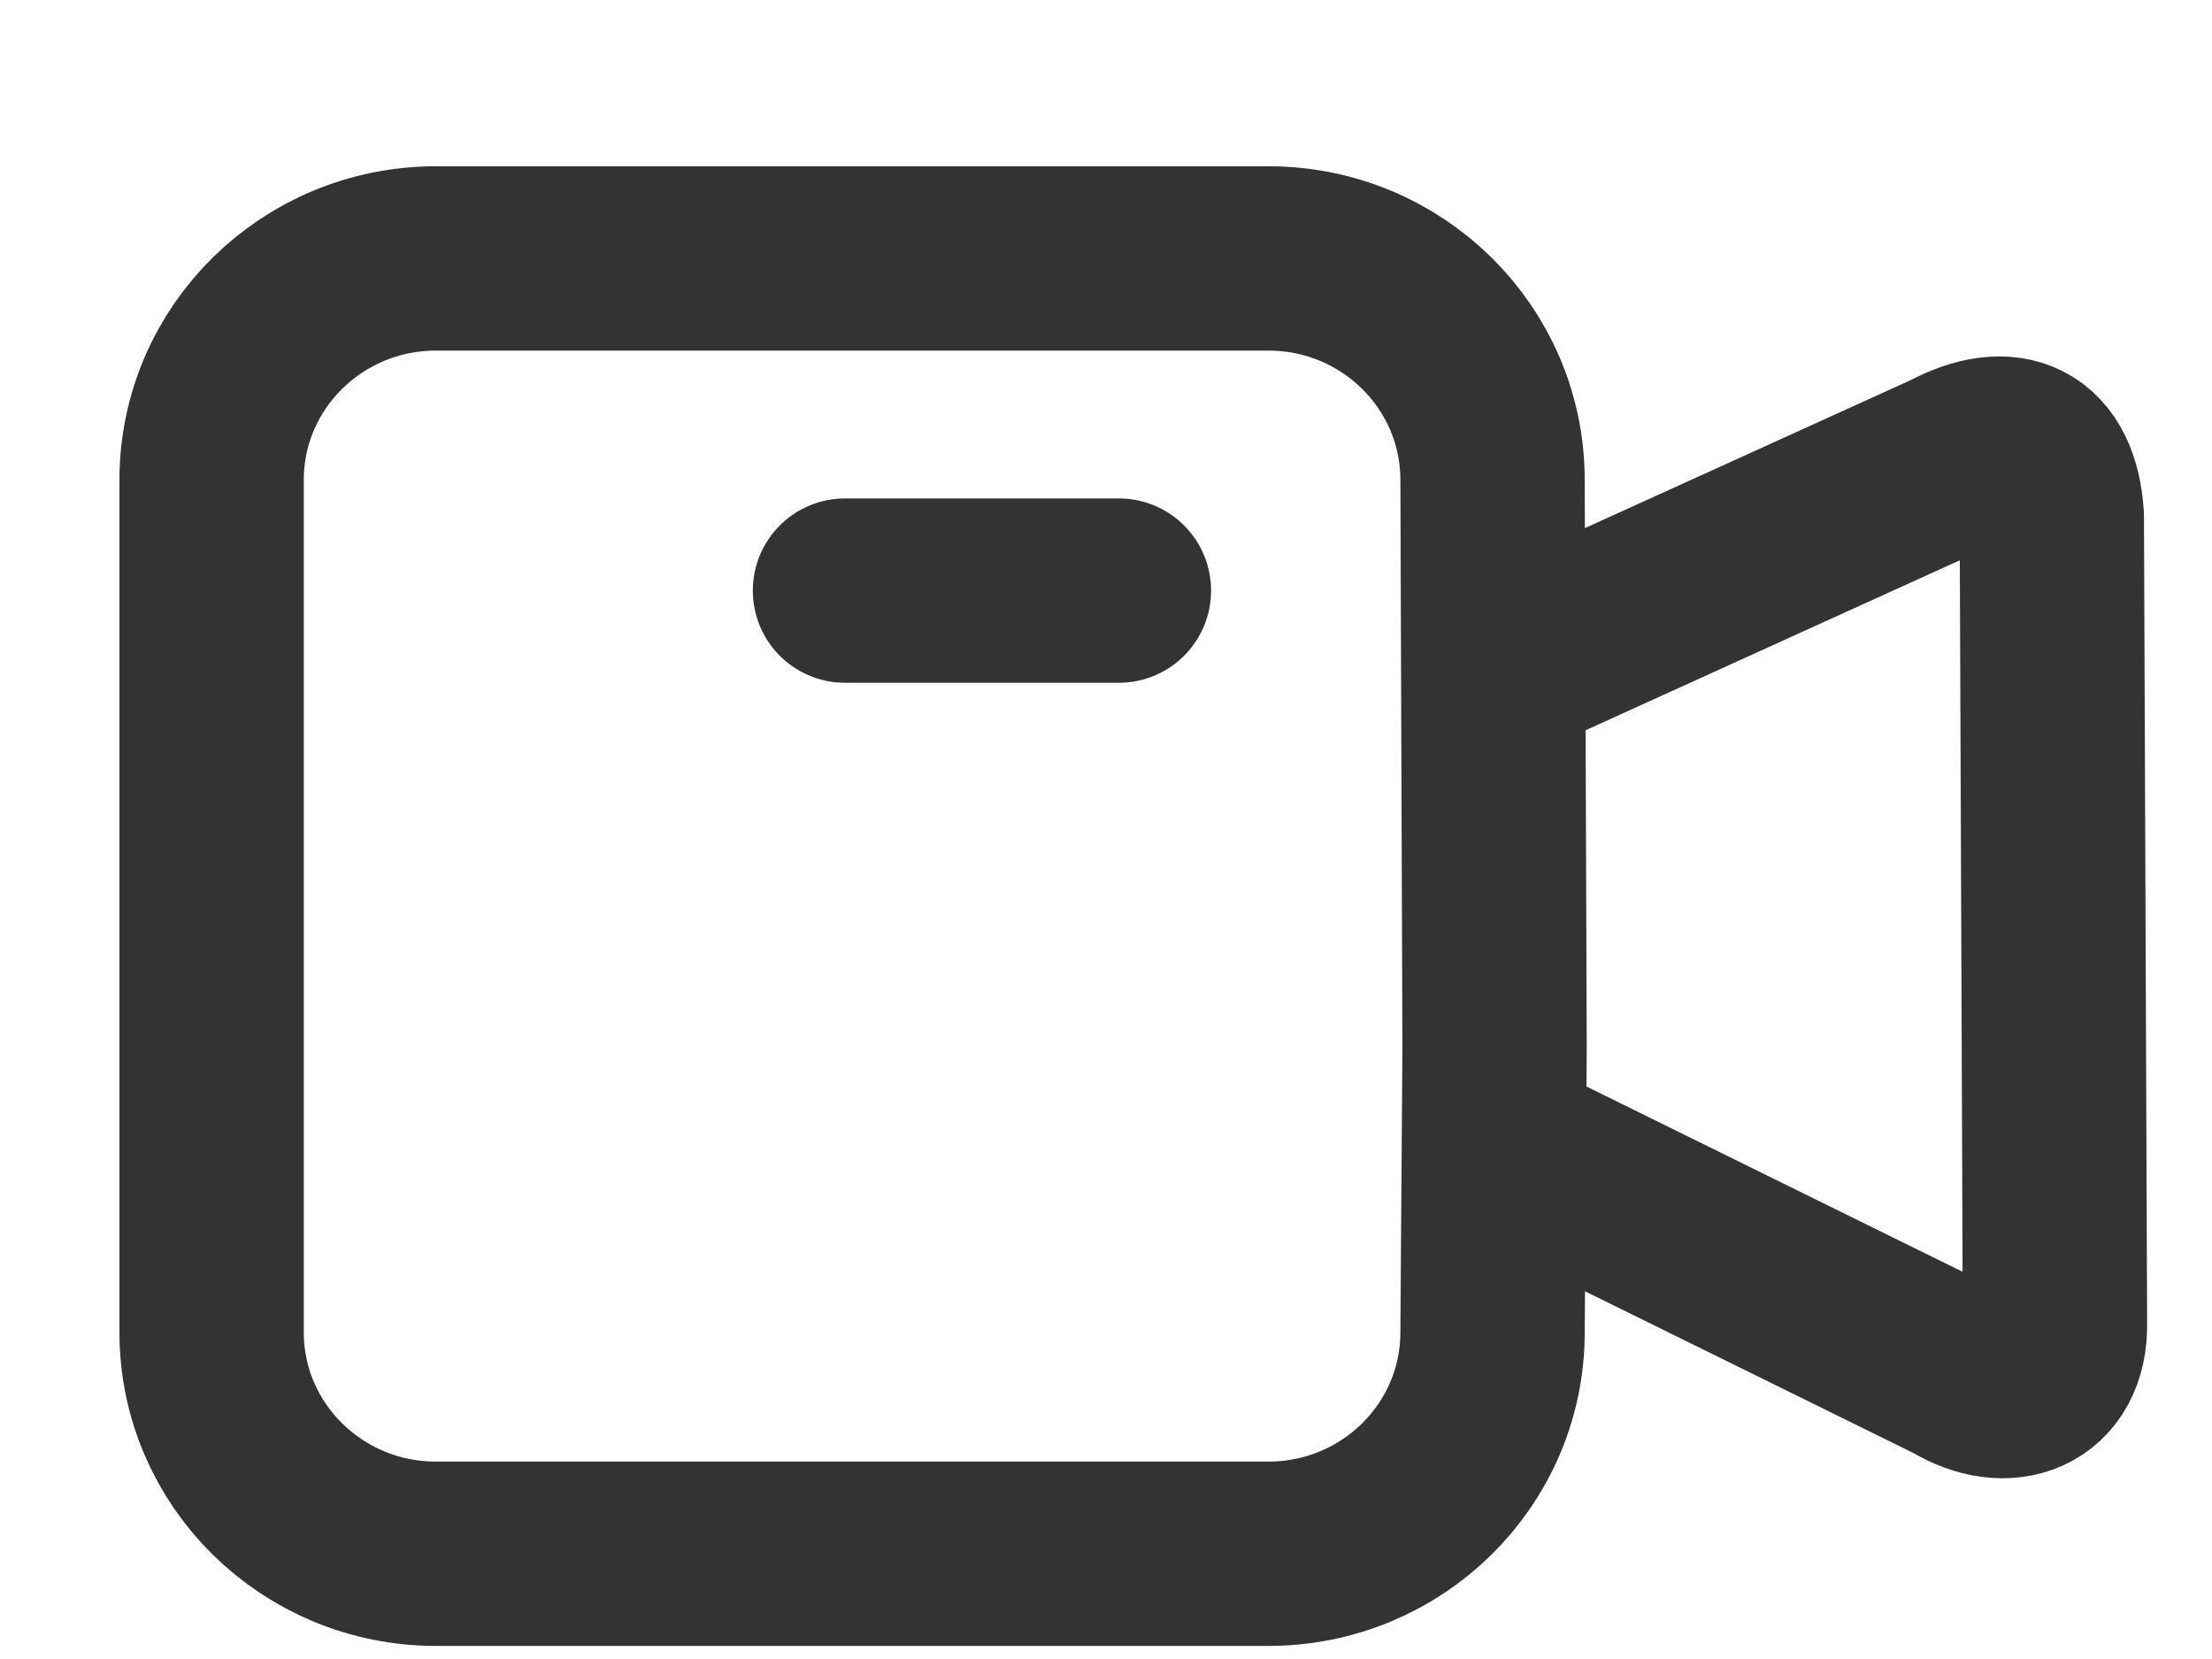
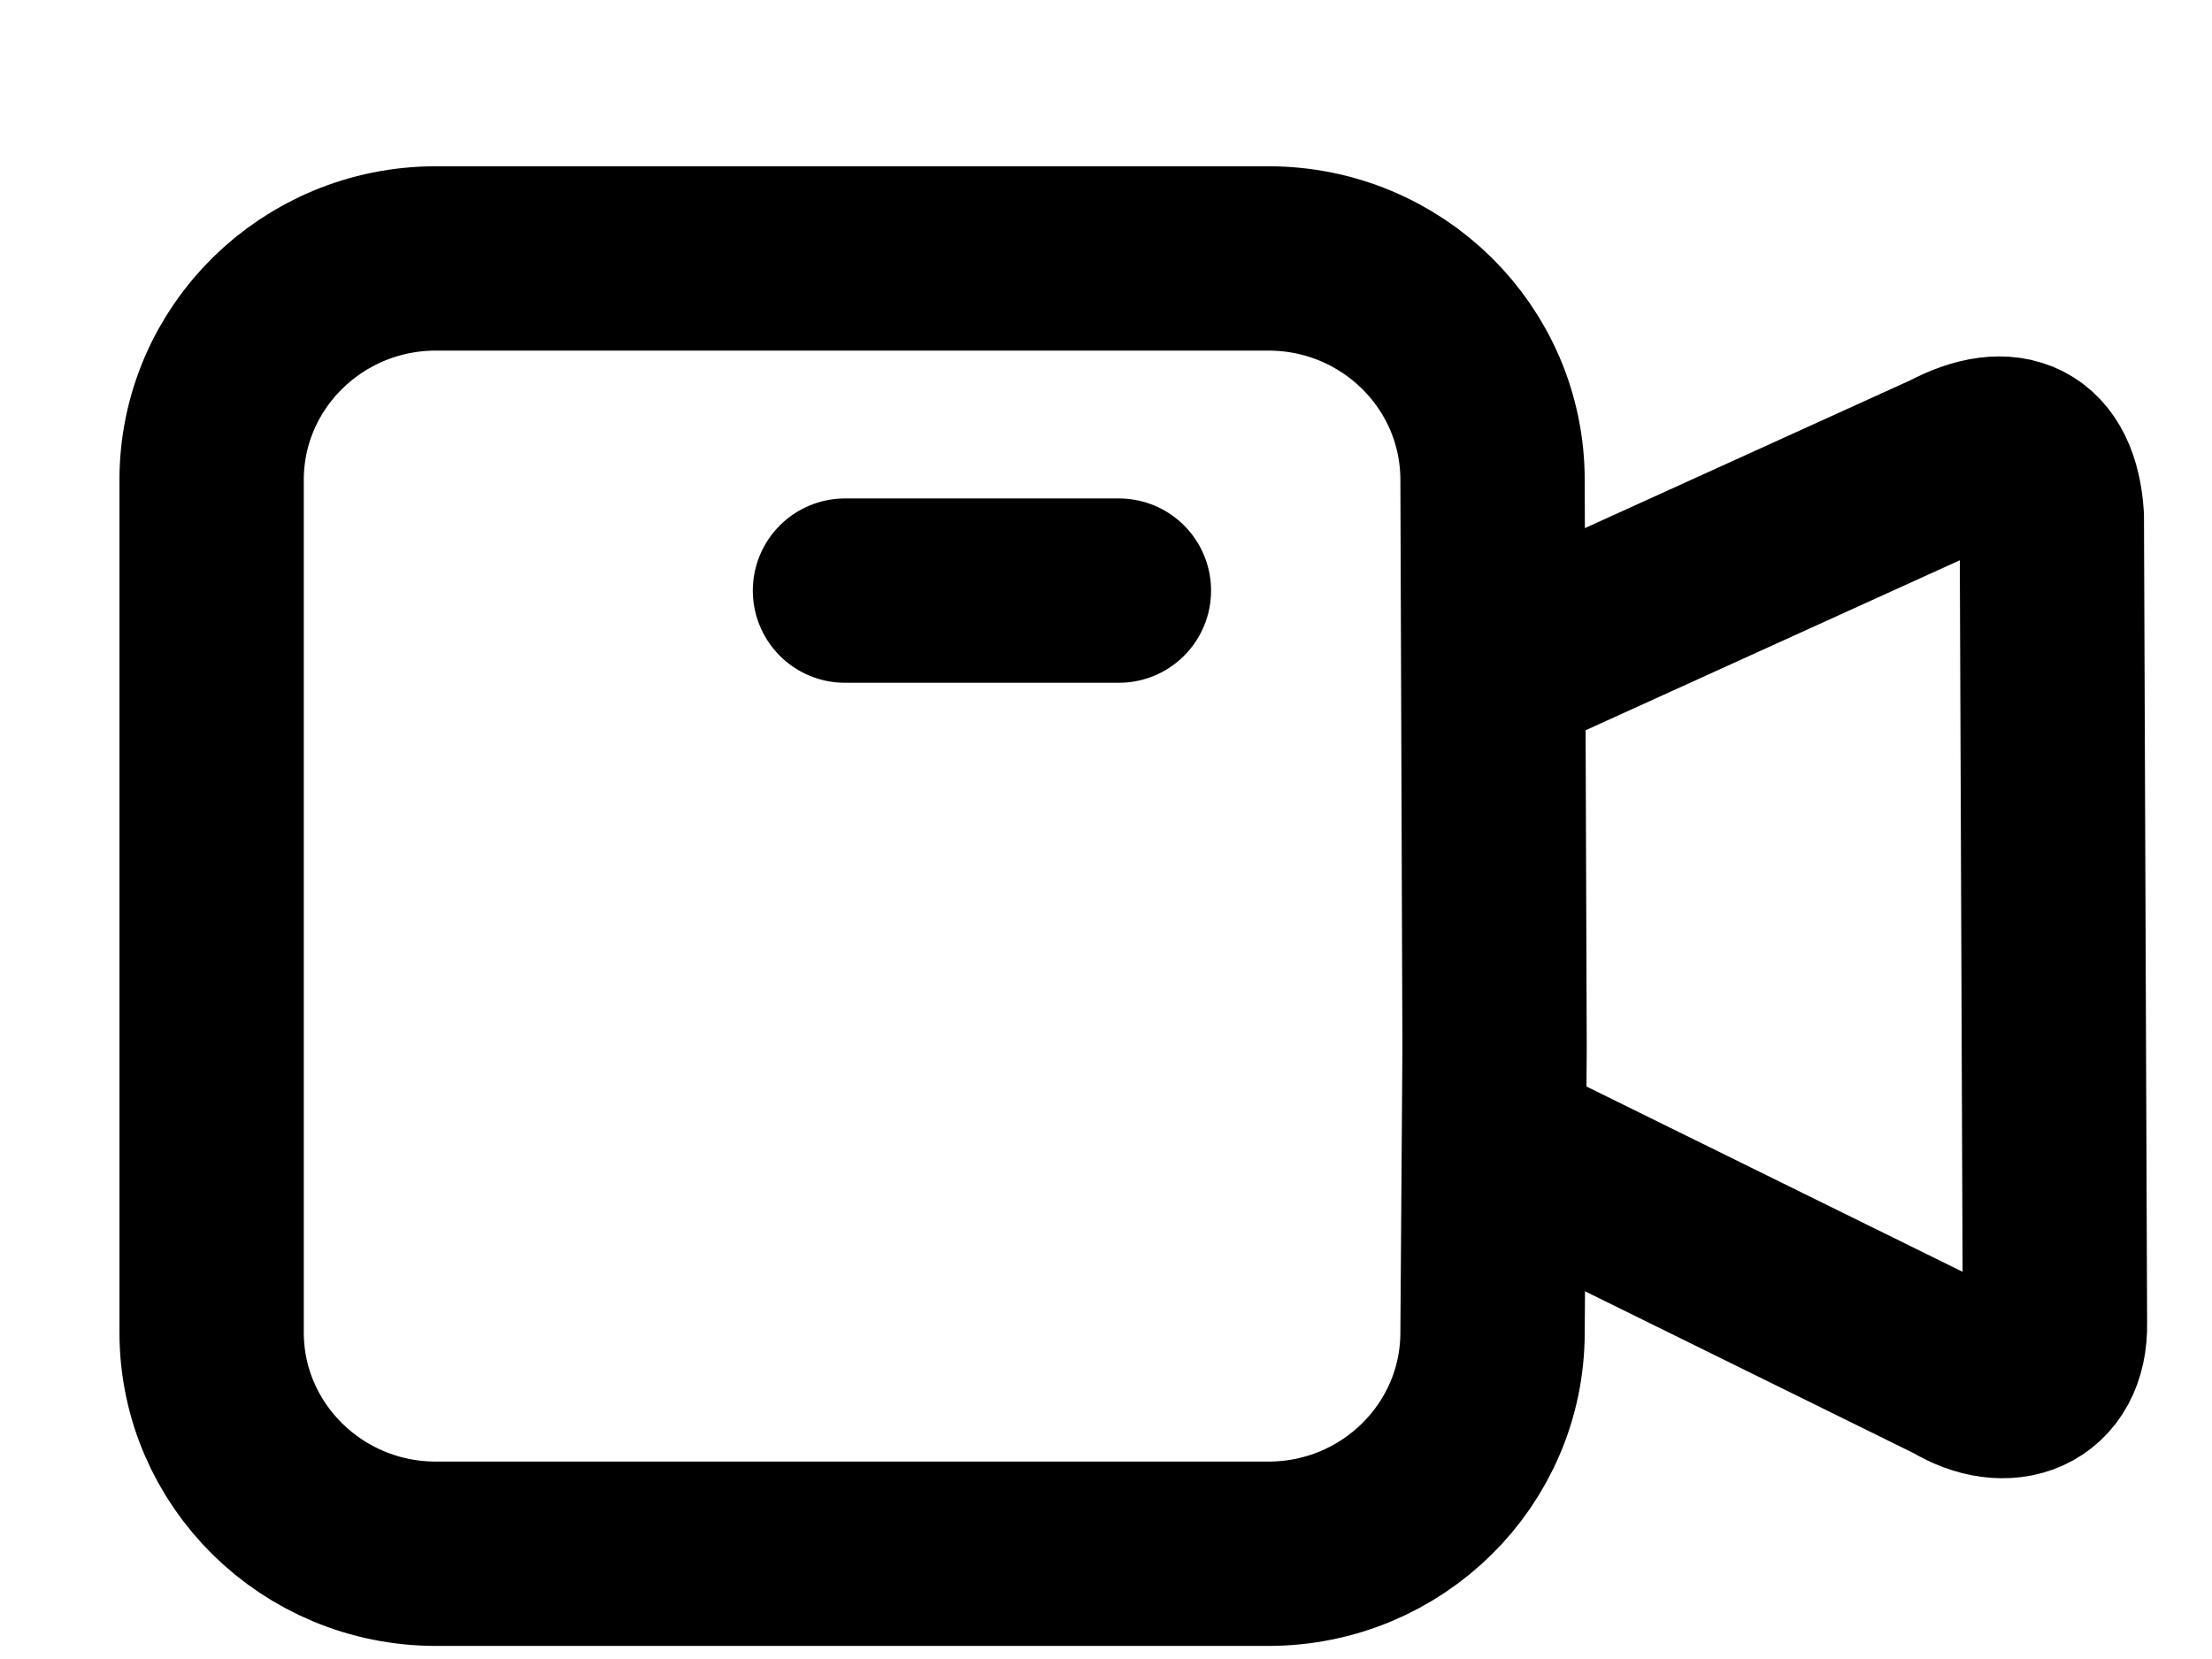
<svg xmlns="http://www.w3.org/2000/svg" width="12" height="9" viewBox="0 0 12 9" fill="none">
-   <path d="M6.07 3.204H4.584M8.108 6.206L10.621 7.444C10.882 7.603 11.155 7.509 11.148 7.178L11.131 2.803C11.108 2.444 10.896 2.346 10.584 2.512L8.101 3.64M2.365 8.429H6.881C7.553 8.429 8.097 7.891 8.097 7.228L8.108 5.687L8.097 2.604C8.097 1.94 7.553 1.402 6.881 1.402H2.365C1.693 1.402 1.148 1.94 1.148 2.604V7.228C1.148 7.891 1.693 8.429 2.365 8.429Z" stroke="#333333" stroke-linecap="round" stroke-linejoin="round" />
+   <path d="M6.07 3.204H4.584M8.108 6.206L10.621 7.444C10.882 7.603 11.155 7.509 11.148 7.178L11.131 2.803C11.108 2.444 10.896 2.346 10.584 2.512L8.101 3.64M2.365 8.429H6.881C7.553 8.429 8.097 7.891 8.097 7.228L8.108 5.687L8.097 2.604C8.097 1.94 7.553 1.402 6.881 1.402H2.365C1.693 1.402 1.148 1.94 1.148 2.604V7.228C1.148 7.891 1.693 8.429 2.365 8.429Z" stroke="currentcolor" stroke-linecap="round" stroke-linejoin="round" />
</svg>
